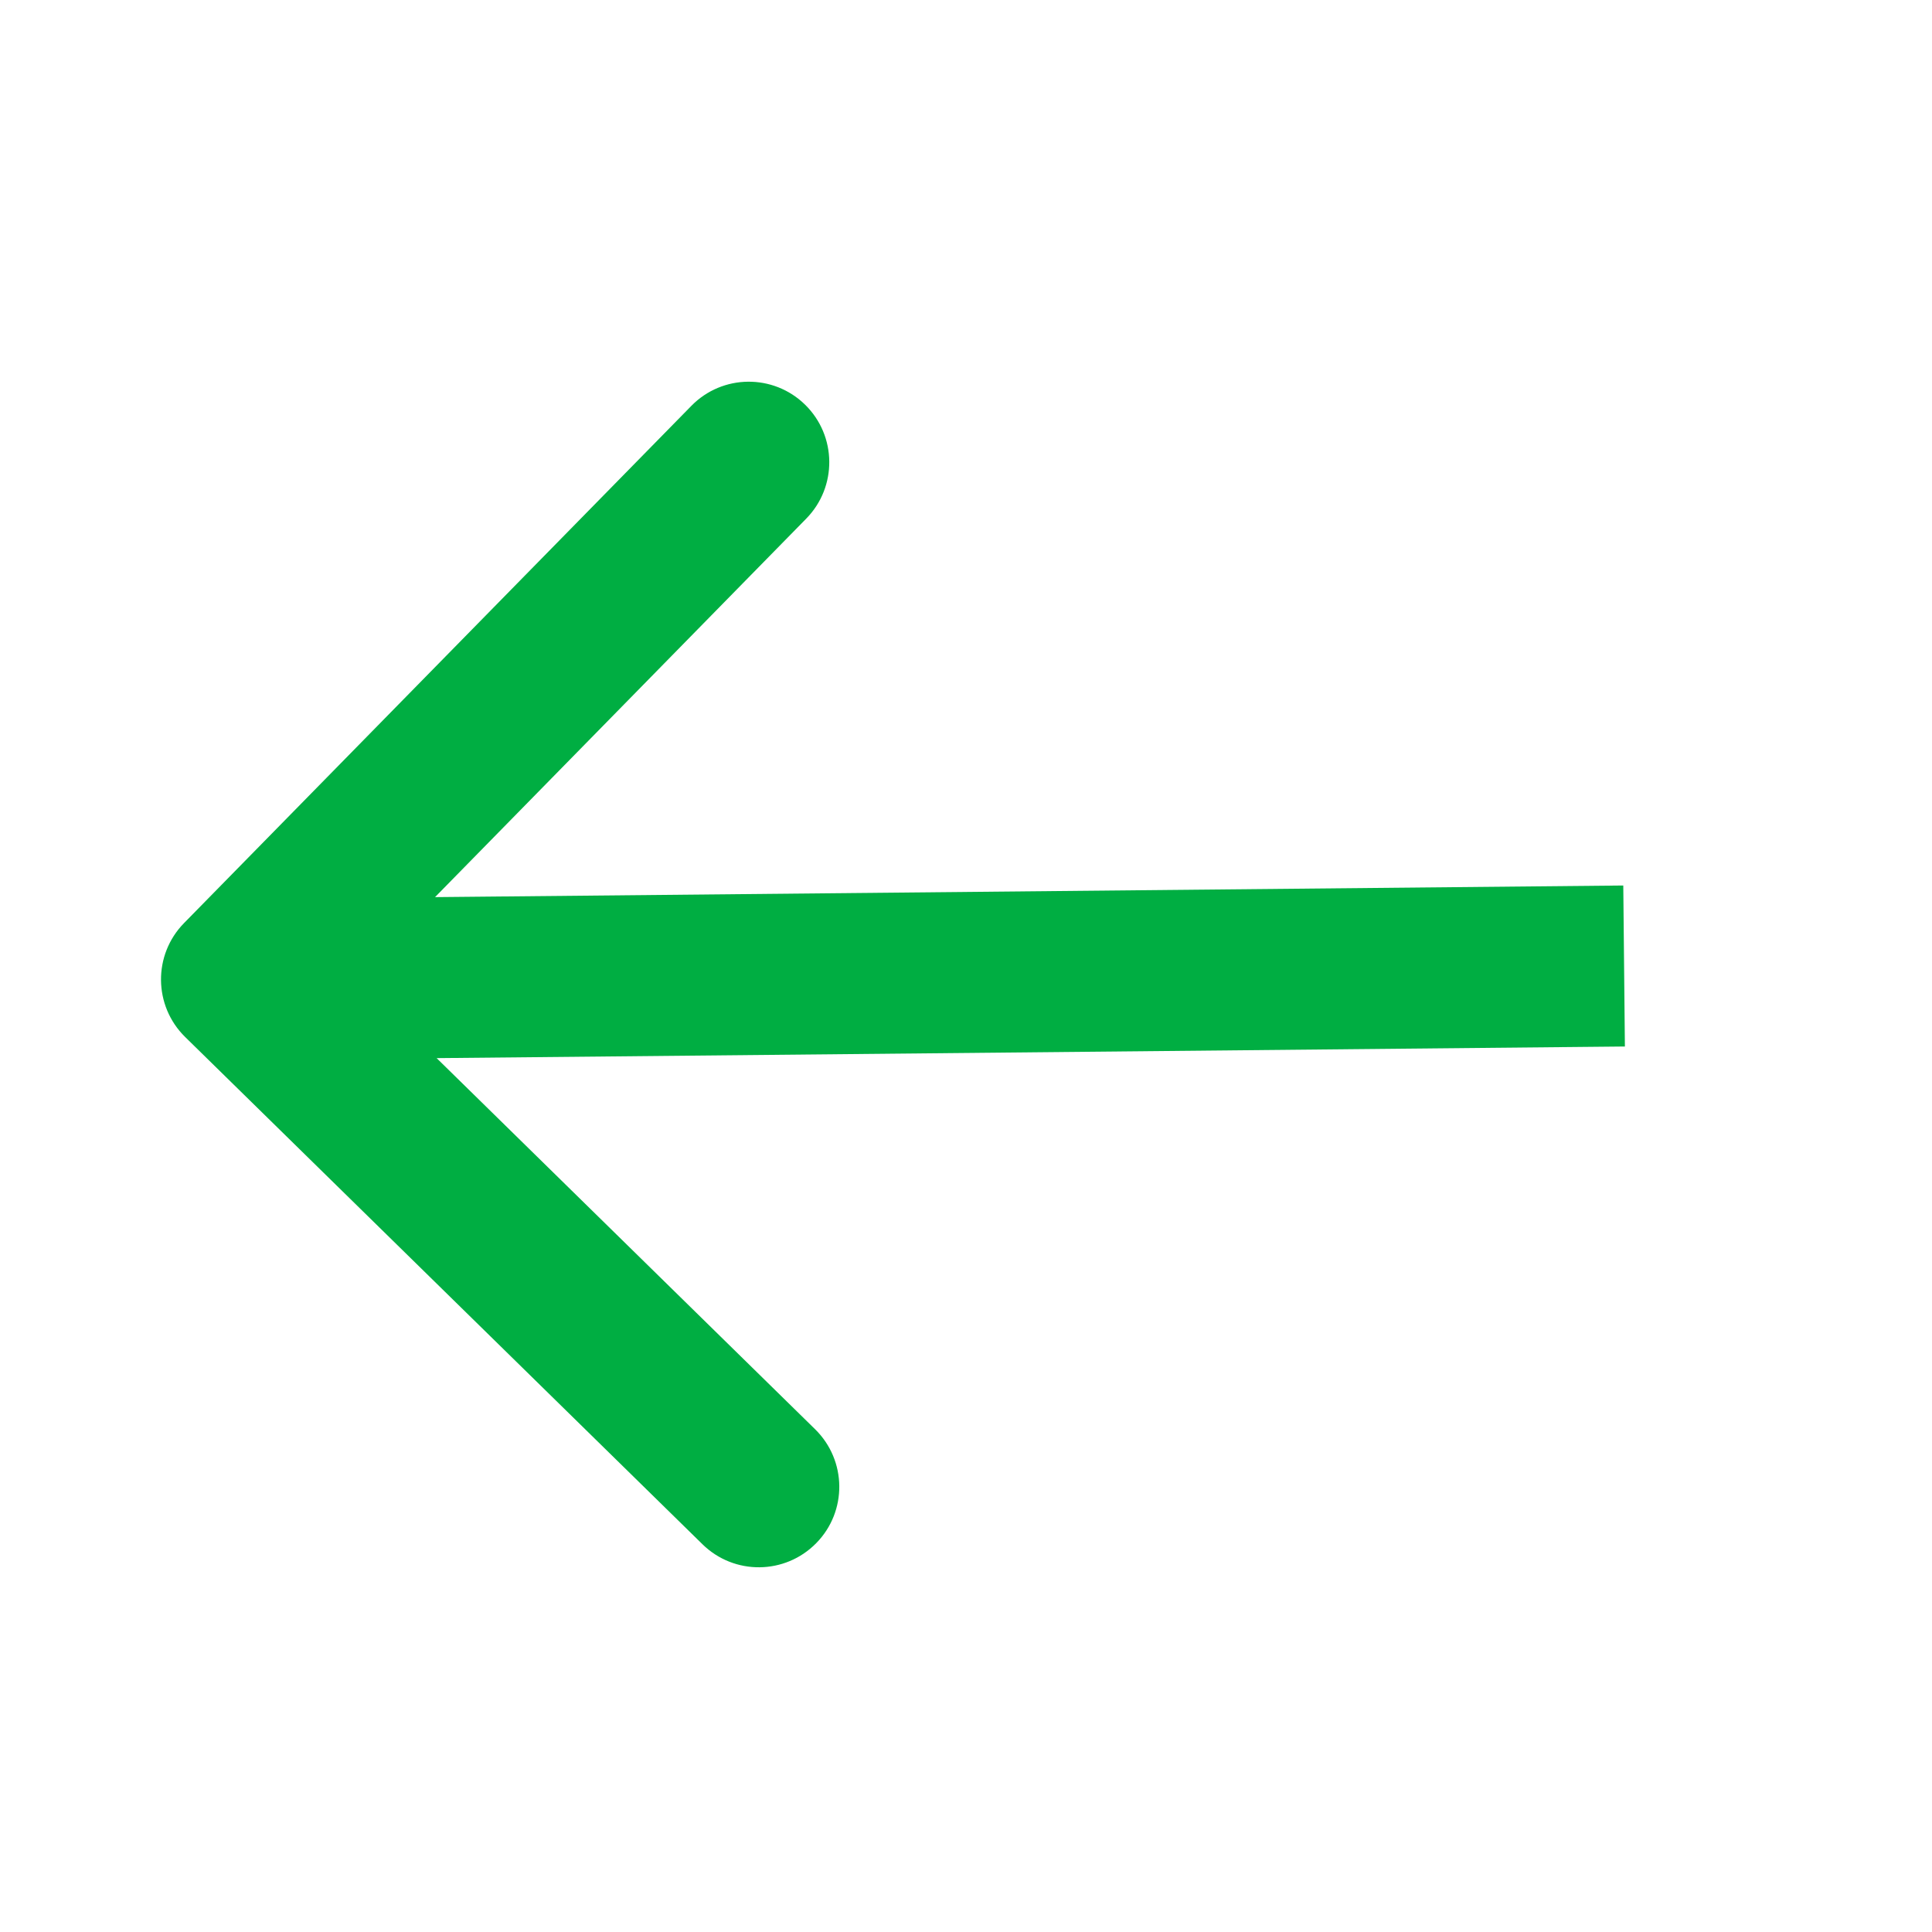
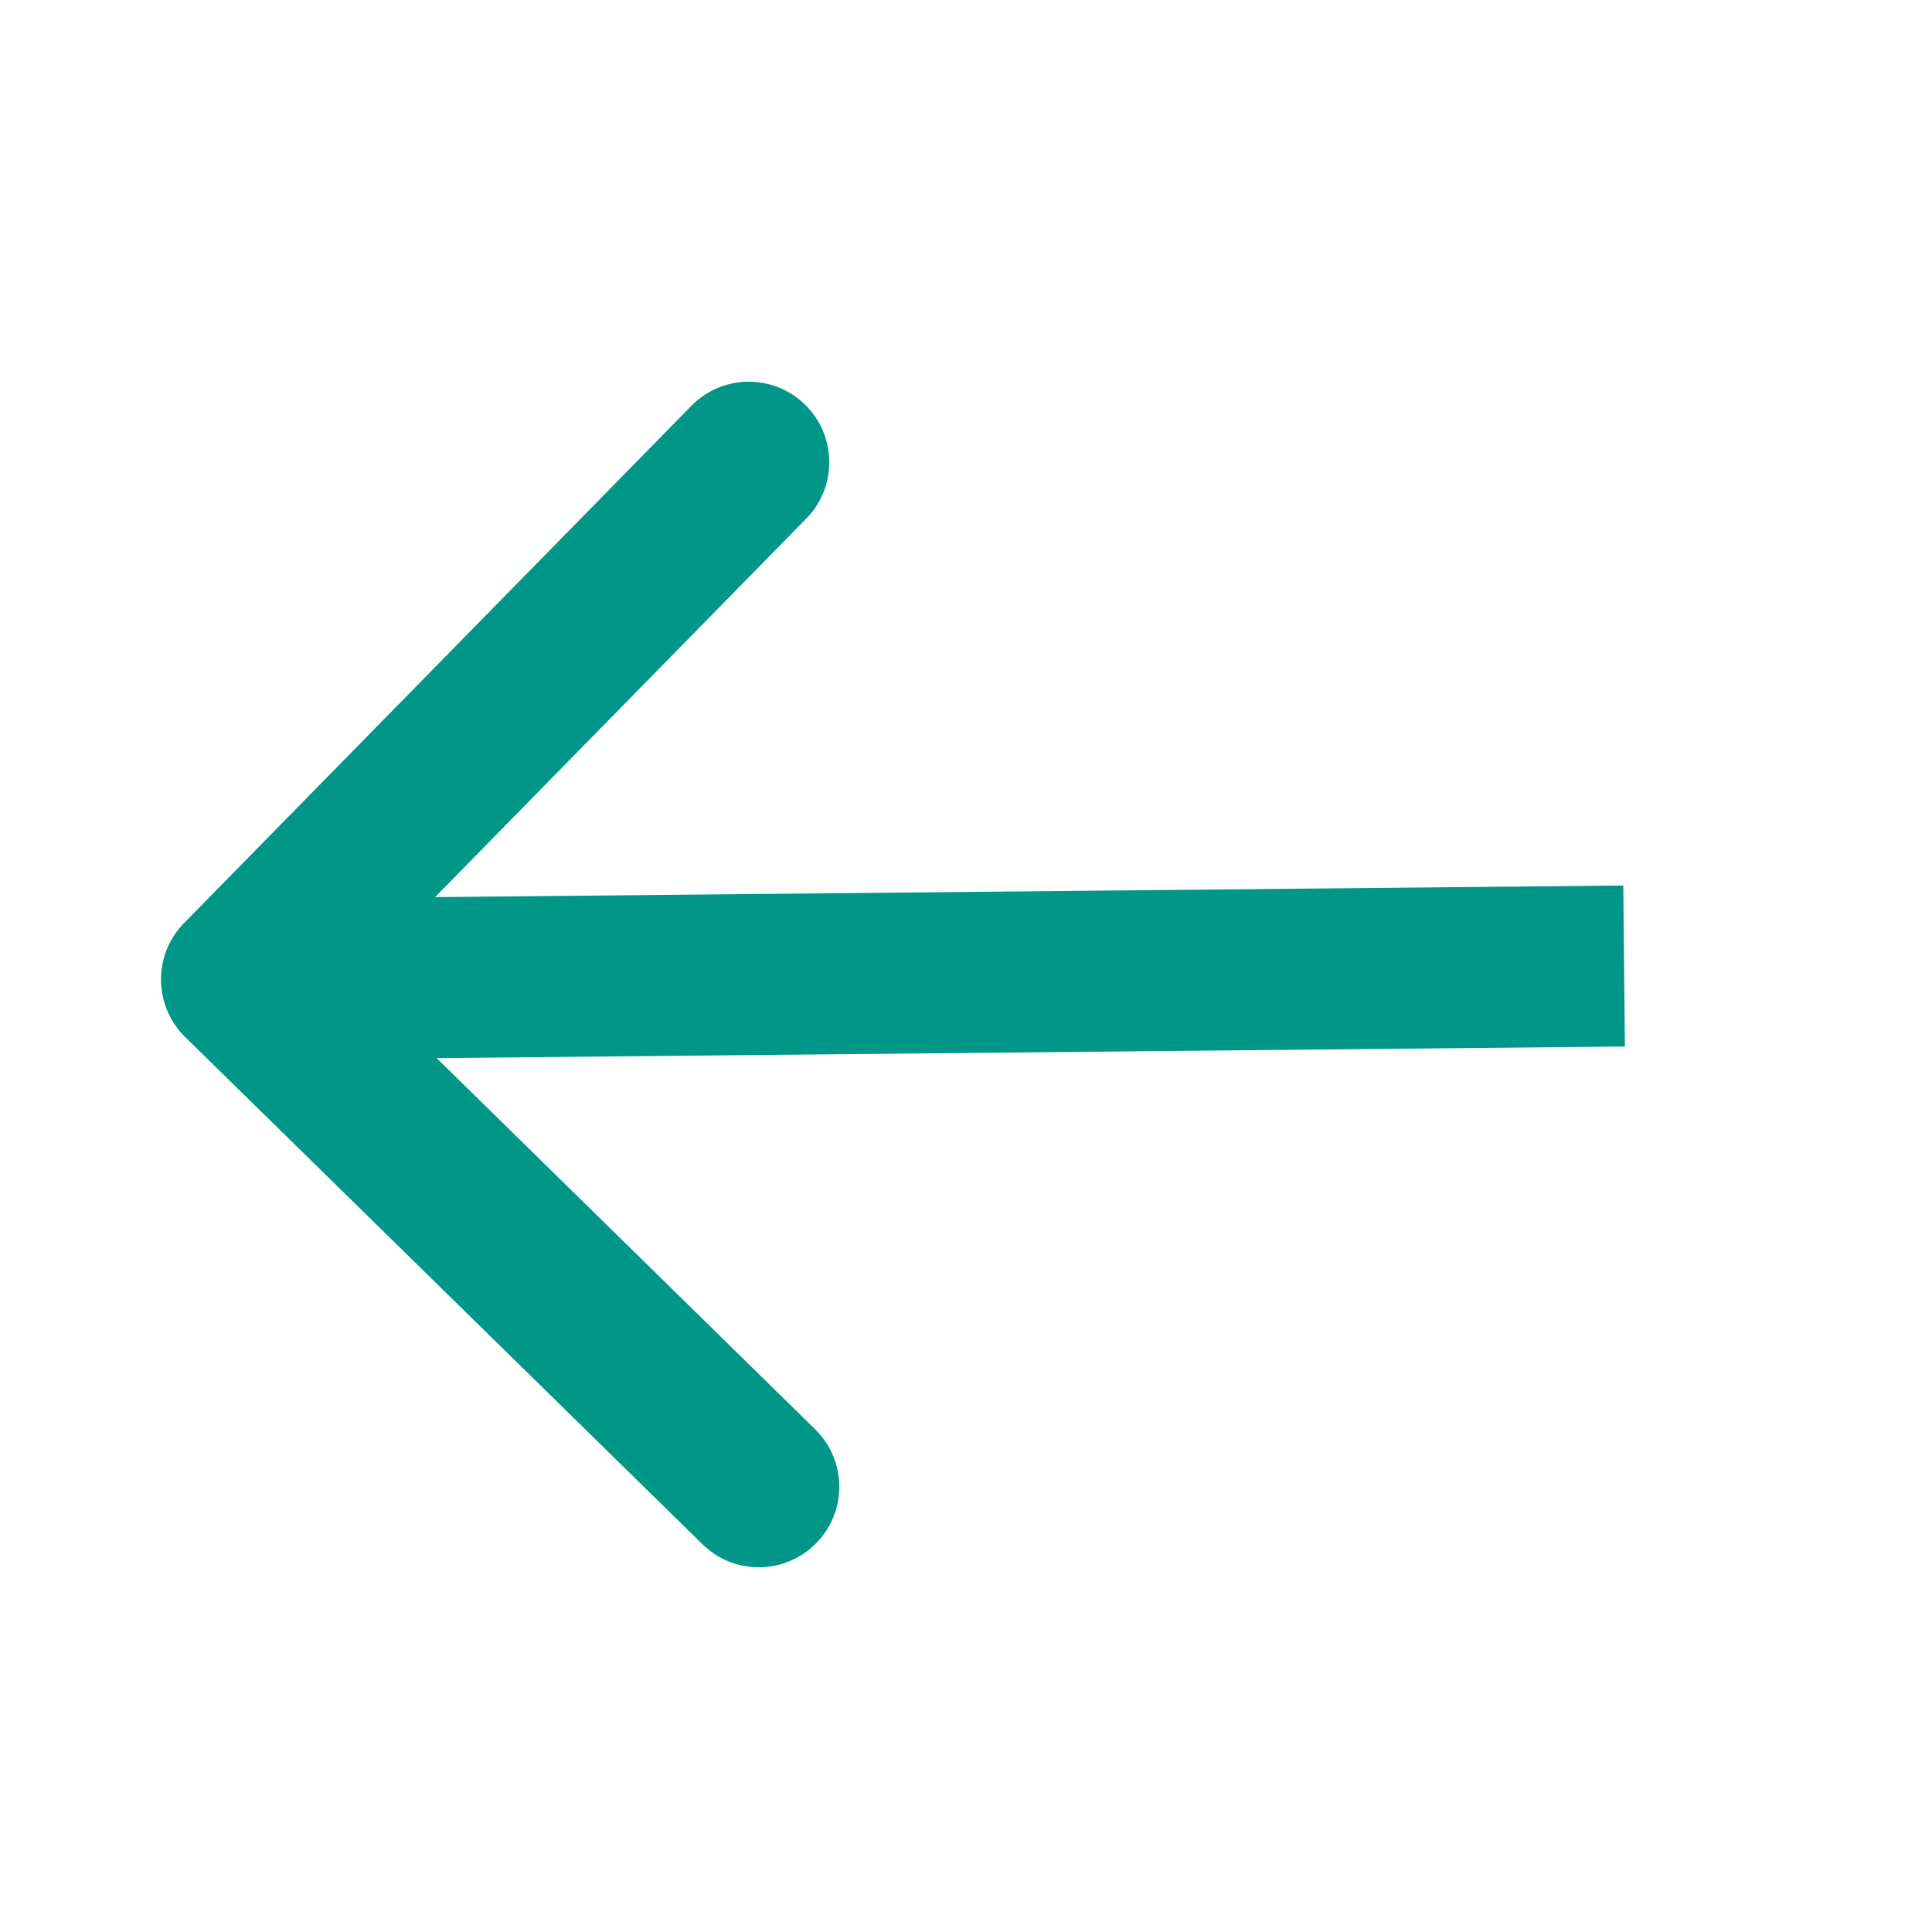
<svg xmlns="http://www.w3.org/2000/svg" width="24" height="24" viewBox="0 0 24 24" fill="none">
-   <path d="M2.286 11.467C1.899 11.862 1.906 12.495 2.3 12.882L8.726 19.183C9.12 19.57 9.753 19.564 10.14 19.169C10.527 18.775 10.52 18.142 10.126 17.755L4.414 12.154L10.016 6.442C10.402 6.048 10.396 5.415 10.002 5.028C9.608 4.641 8.974 4.647 8.588 5.042L2.286 11.467ZM20.165 11L2.99 11.168L3.01 13.168L20.185 13L20.165 11Z" fill="#00AE42" />
+   <path d="M2.286 11.467C1.899 11.862 1.906 12.495 2.3 12.882L8.726 19.183C9.12 19.57 9.753 19.564 10.14 19.169C10.527 18.775 10.52 18.142 10.126 17.755L4.414 12.154L10.016 6.442C10.402 6.048 10.396 5.415 10.002 5.028C9.608 4.641 8.974 4.647 8.588 5.042L2.286 11.467ZM20.165 11L2.99 11.168L3.01 13.168L20.185 13L20.165 11Z" fill="#009688" />
</svg>
